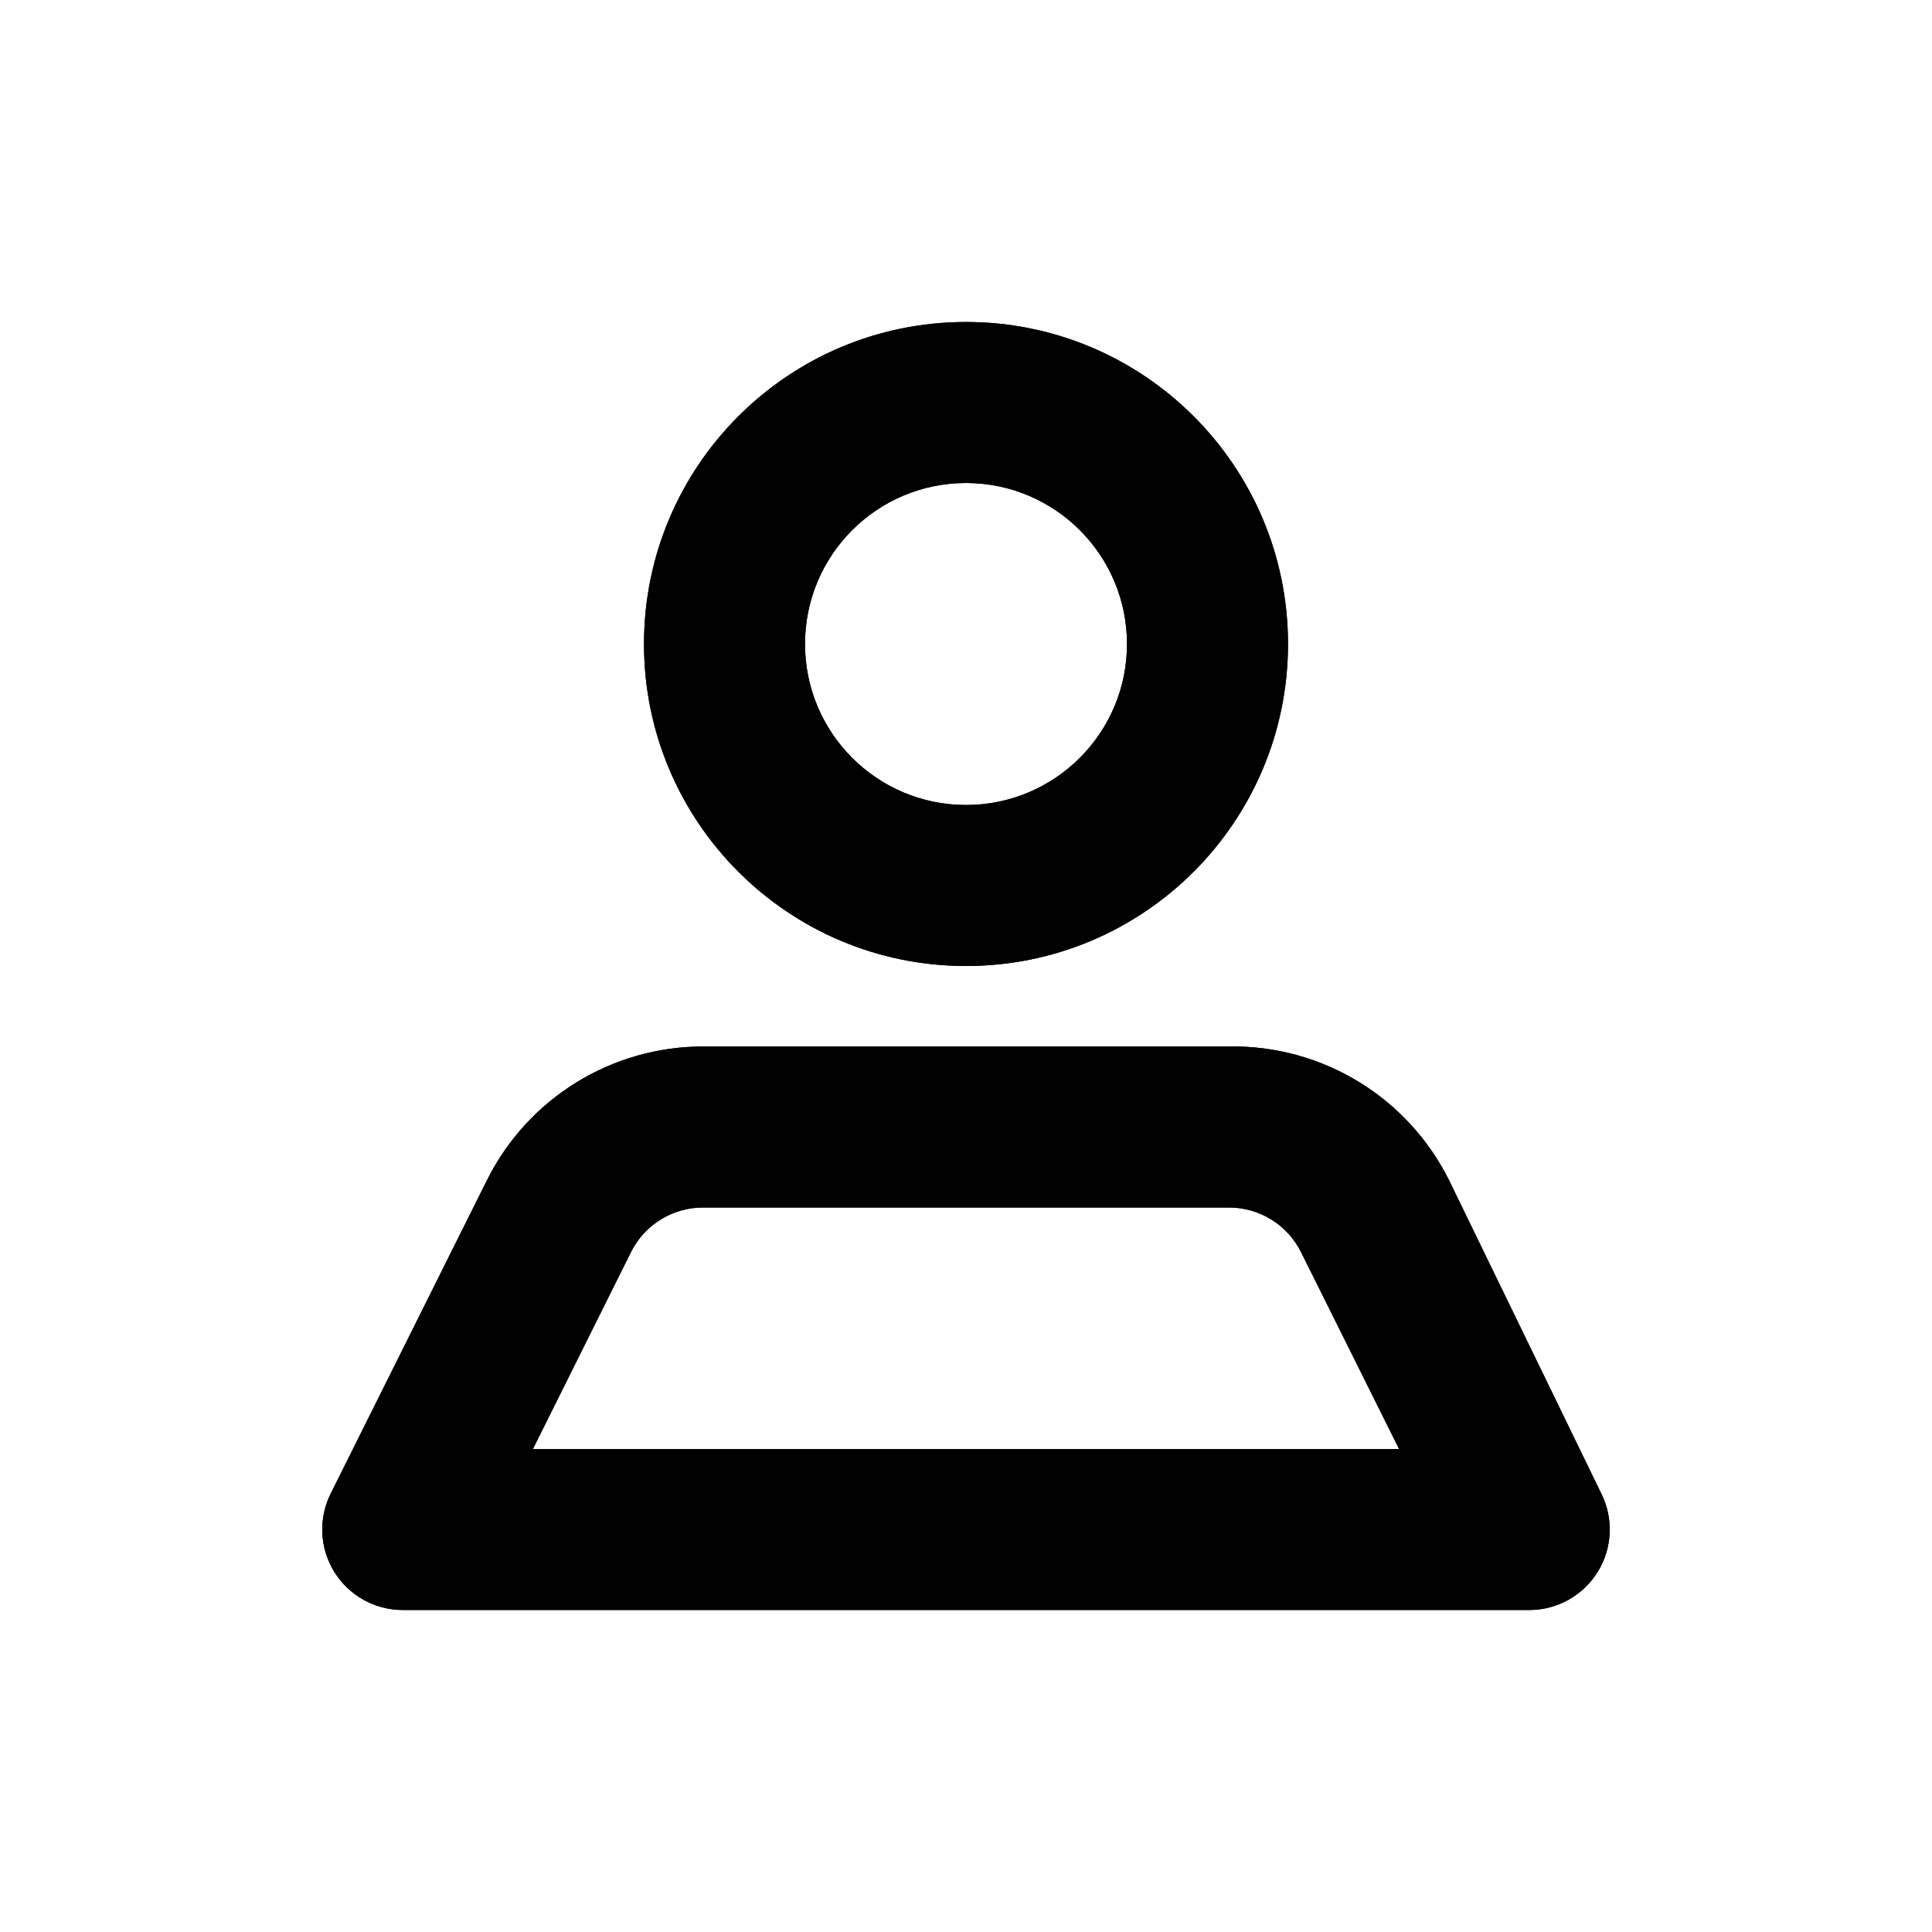
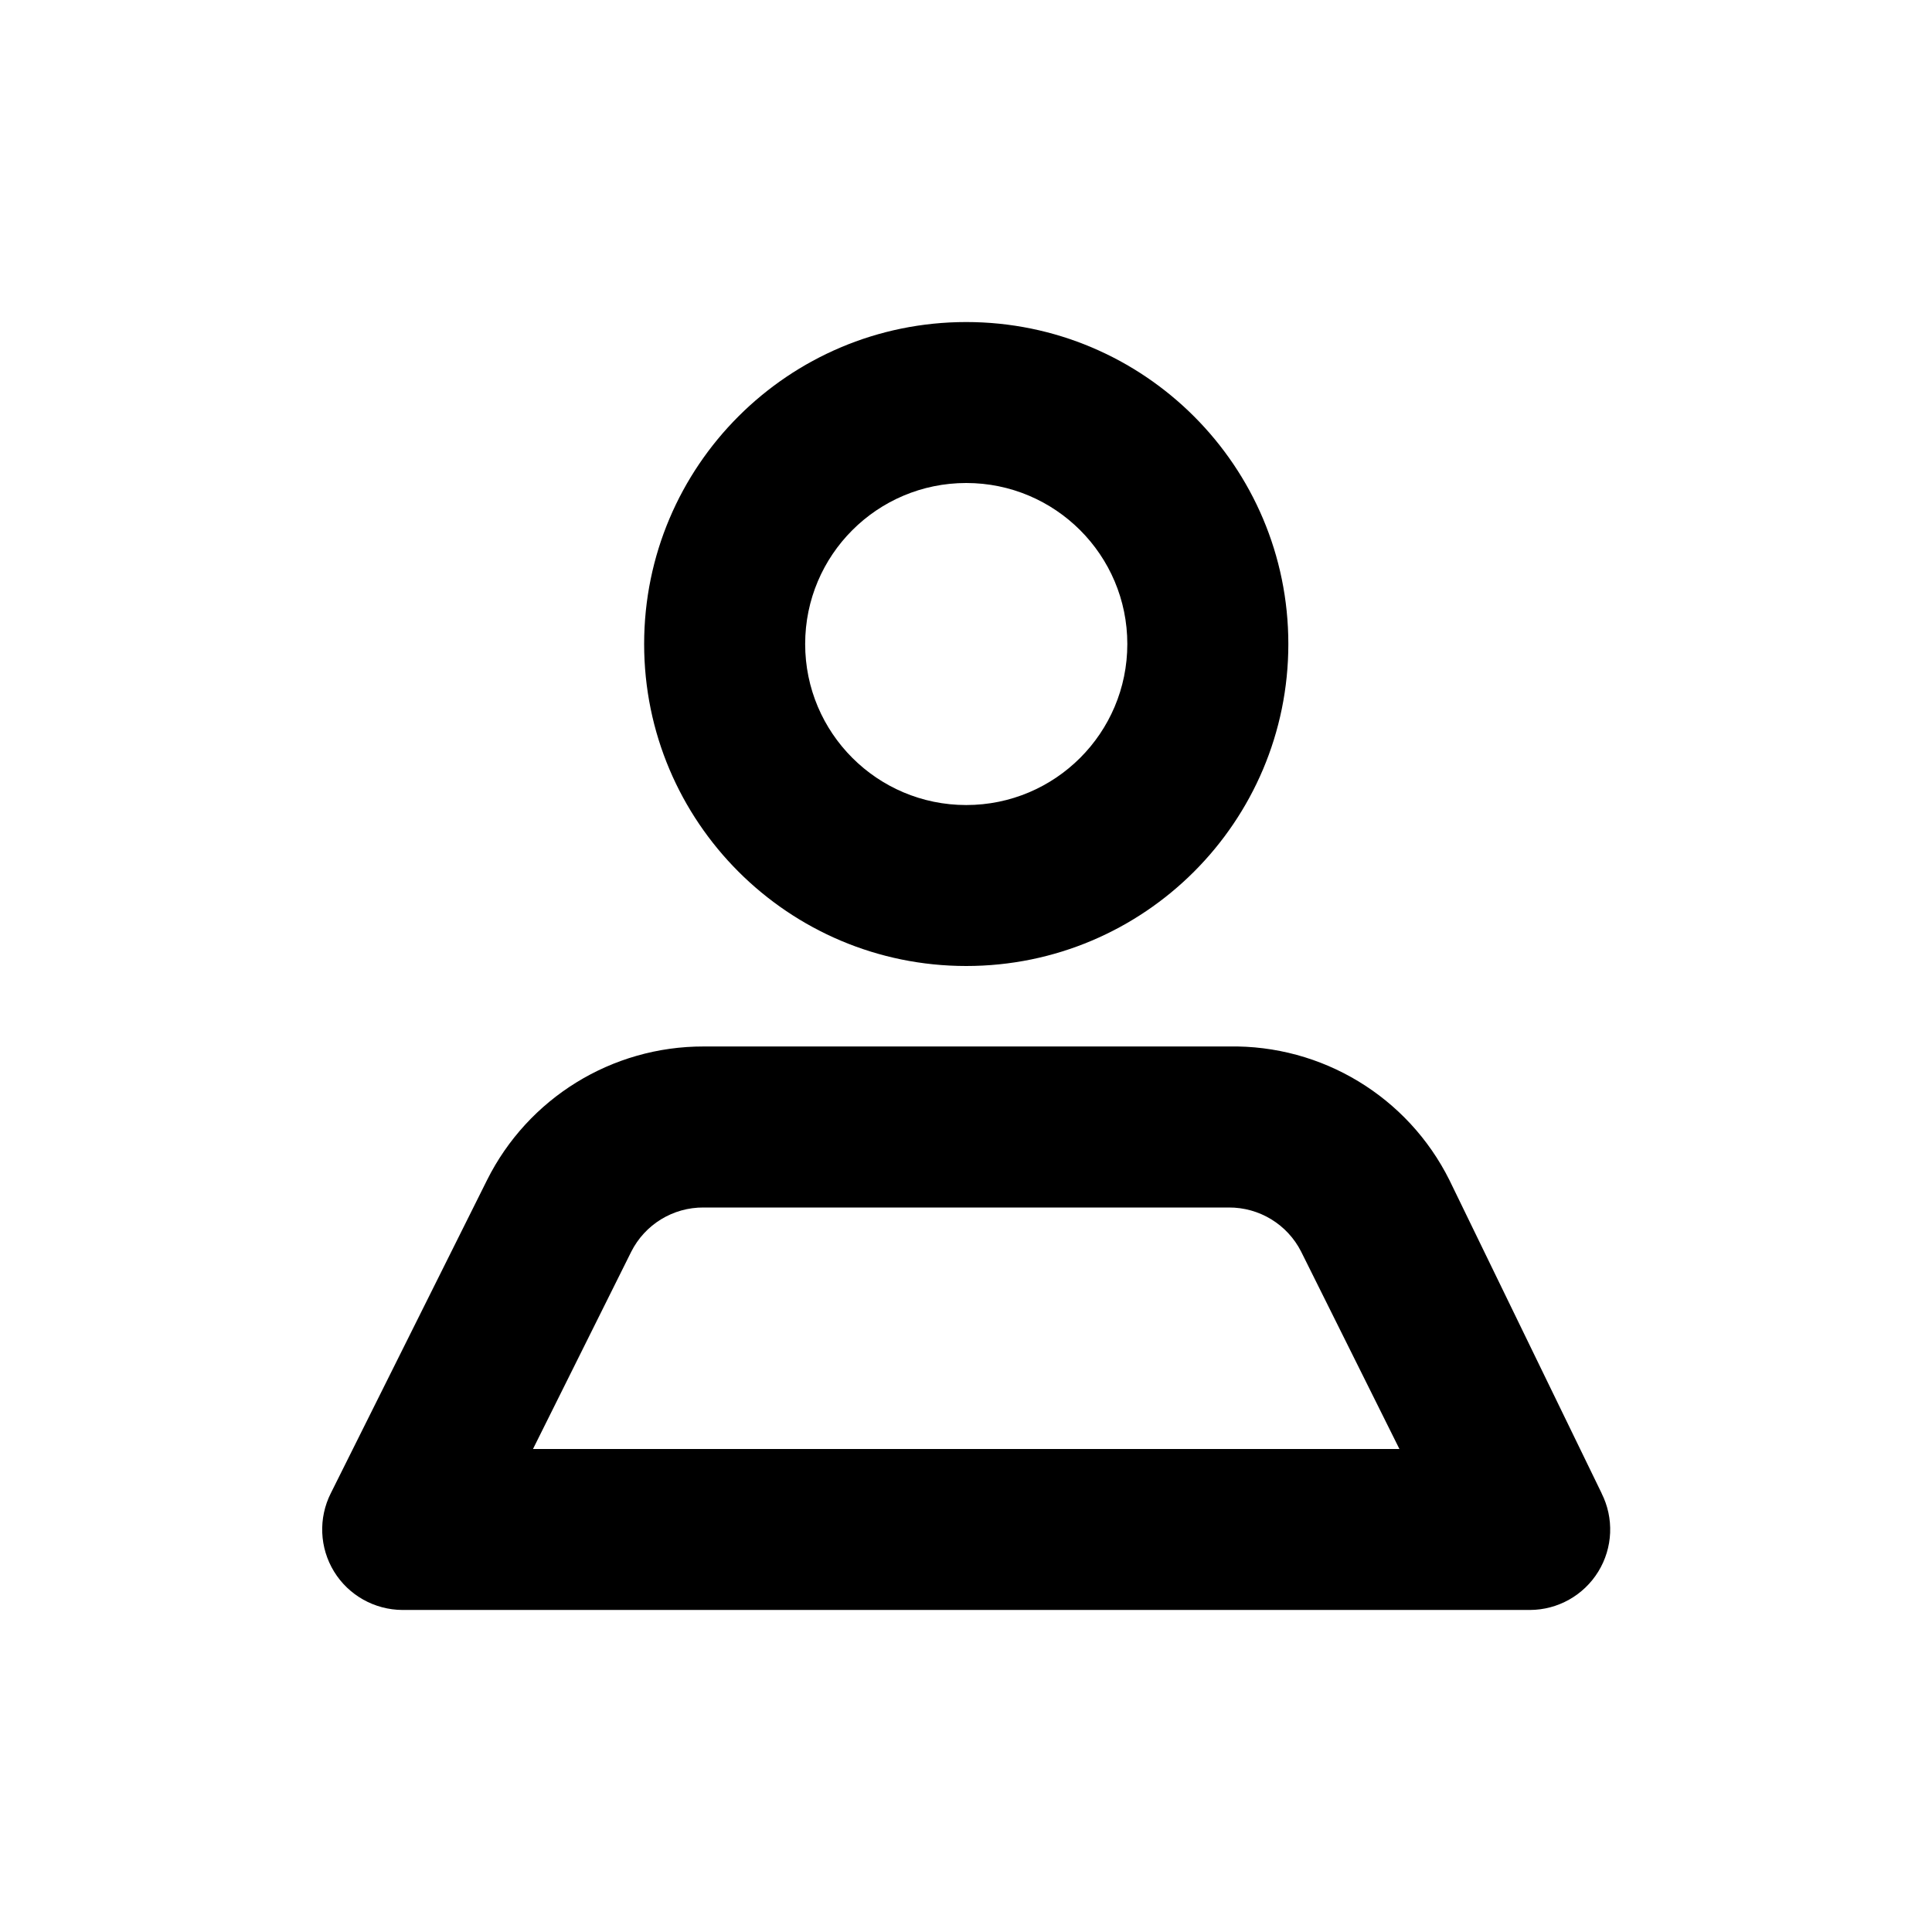
- <svg xmlns="http://www.w3.org/2000/svg" id="图层_1" data-name="图层 1" viewBox="0 0 24 24">
-   <defs>
-     <style>.cls-1{clip-path:url(#clip-path);}</style>
-     <clipPath id="clip-path">
-       <path d="M6.62,18l1.22-2.45a1,1,0,0,1,.9-.55h6.52a1,1,0,0,1,.9.55L17.38,18Zm13.27.55L18,14.66A3,3,0,0,0,15.26,13H8.74a3,3,0,0,0-2.69,1.66L4.11,18.55A1,1,0,0,0,5,20H19a1,1,0,0,0,.89-1.45ZM12,6a2,2,0,1,1-2,2A2,2,0,0,1,12,6Zm0,6A4,4,0,1,0,8,8,4,4,0,0,0,12,12Z" />
-     </clipPath>
-   </defs>
-   <path d="M6.62,18l1.22-2.45a1,1,0,0,1,.9-.55h6.52a1,1,0,0,1,.9.55L17.38,18Zm13.27.55L18,14.66A3,3,0,0,0,15.26,13H8.74a3,3,0,0,0-2.69,1.66L4.11,18.55A1,1,0,0,0,5,20H19a1,1,0,0,0,.89-1.45ZM12,6a2,2,0,1,1-2,2A2,2,0,0,1,12,6Zm0,6A4,4,0,1,0,8,8,4,4,0,0,0,12,12Z" />
-   <g class="cls-1">
-     <rect x="3" y="3" width="18" height="18" />
-   </g>
+ <svg xmlns="http://www.w3.org/2000/svg" version="1.1" width="32" height="32" viewBox="0 0 32 32">
+   <path d="M16.004 16c2.947 0 5.335-2.388 5.335-5.333s-2.389-5.333-5.335-5.333c-2.947 0-5.335 2.388-5.335 5.333s2.389 5.333 5.335 5.333zM16.004 8c1.473 0 2.668 1.194 2.668 2.667s-1.194 2.667-2.668 2.667c-1.473 0-2.668-1.194-2.668-2.667s1.194-2.667 2.668-2.667zM26.528 24.733l-2.521-5.187c-0.689-1.381-2.111-2.242-3.655-2.213h-8.697c-1.519-0.003-2.909 0.854-3.588 2.213l-2.588 5.187c-0.208 0.413-0.187 0.904 0.054 1.297s0.67 0.634 1.133 0.636h18.674c0.462-0.001 0.891-0.242 1.133-0.636s0.262-0.885 0.054-1.297zM8.828 24l1.627-3.267c0.228-0.453 0.693-0.737 1.2-0.733h8.697c0.507-0.003 0.972 0.281 1.2 0.733l1.627 3.267h-14.352z" />
</svg>
